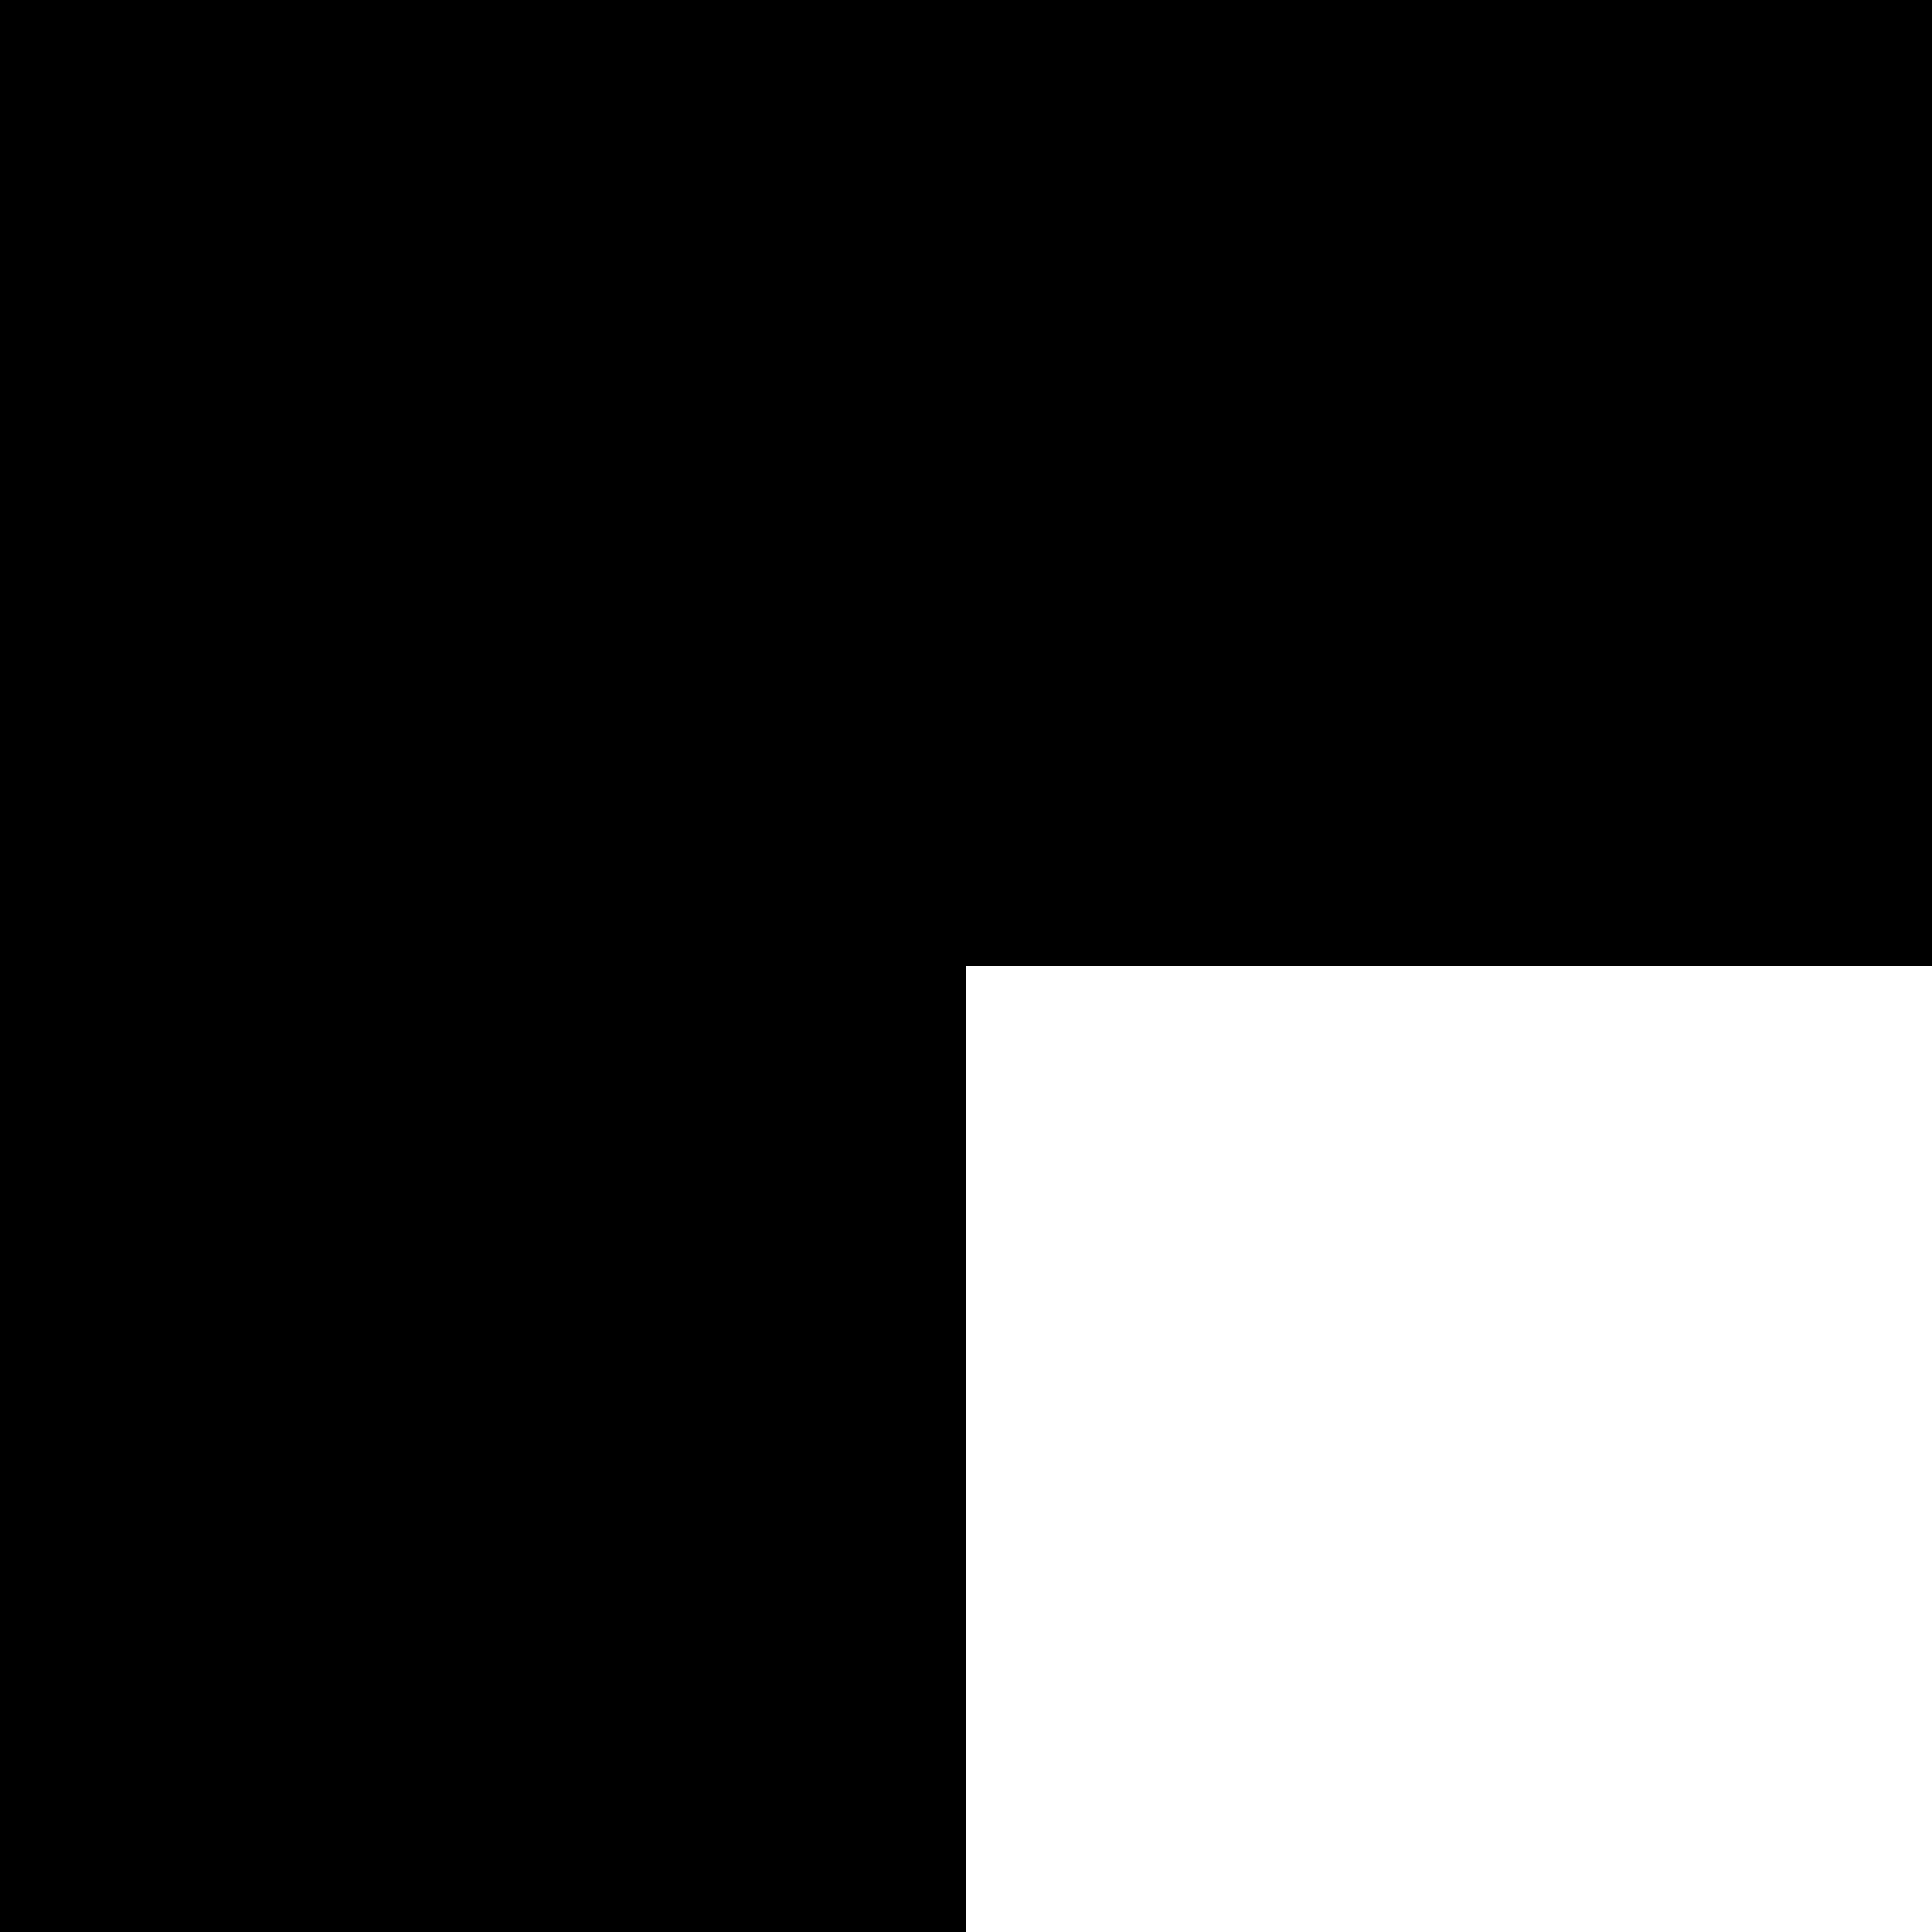
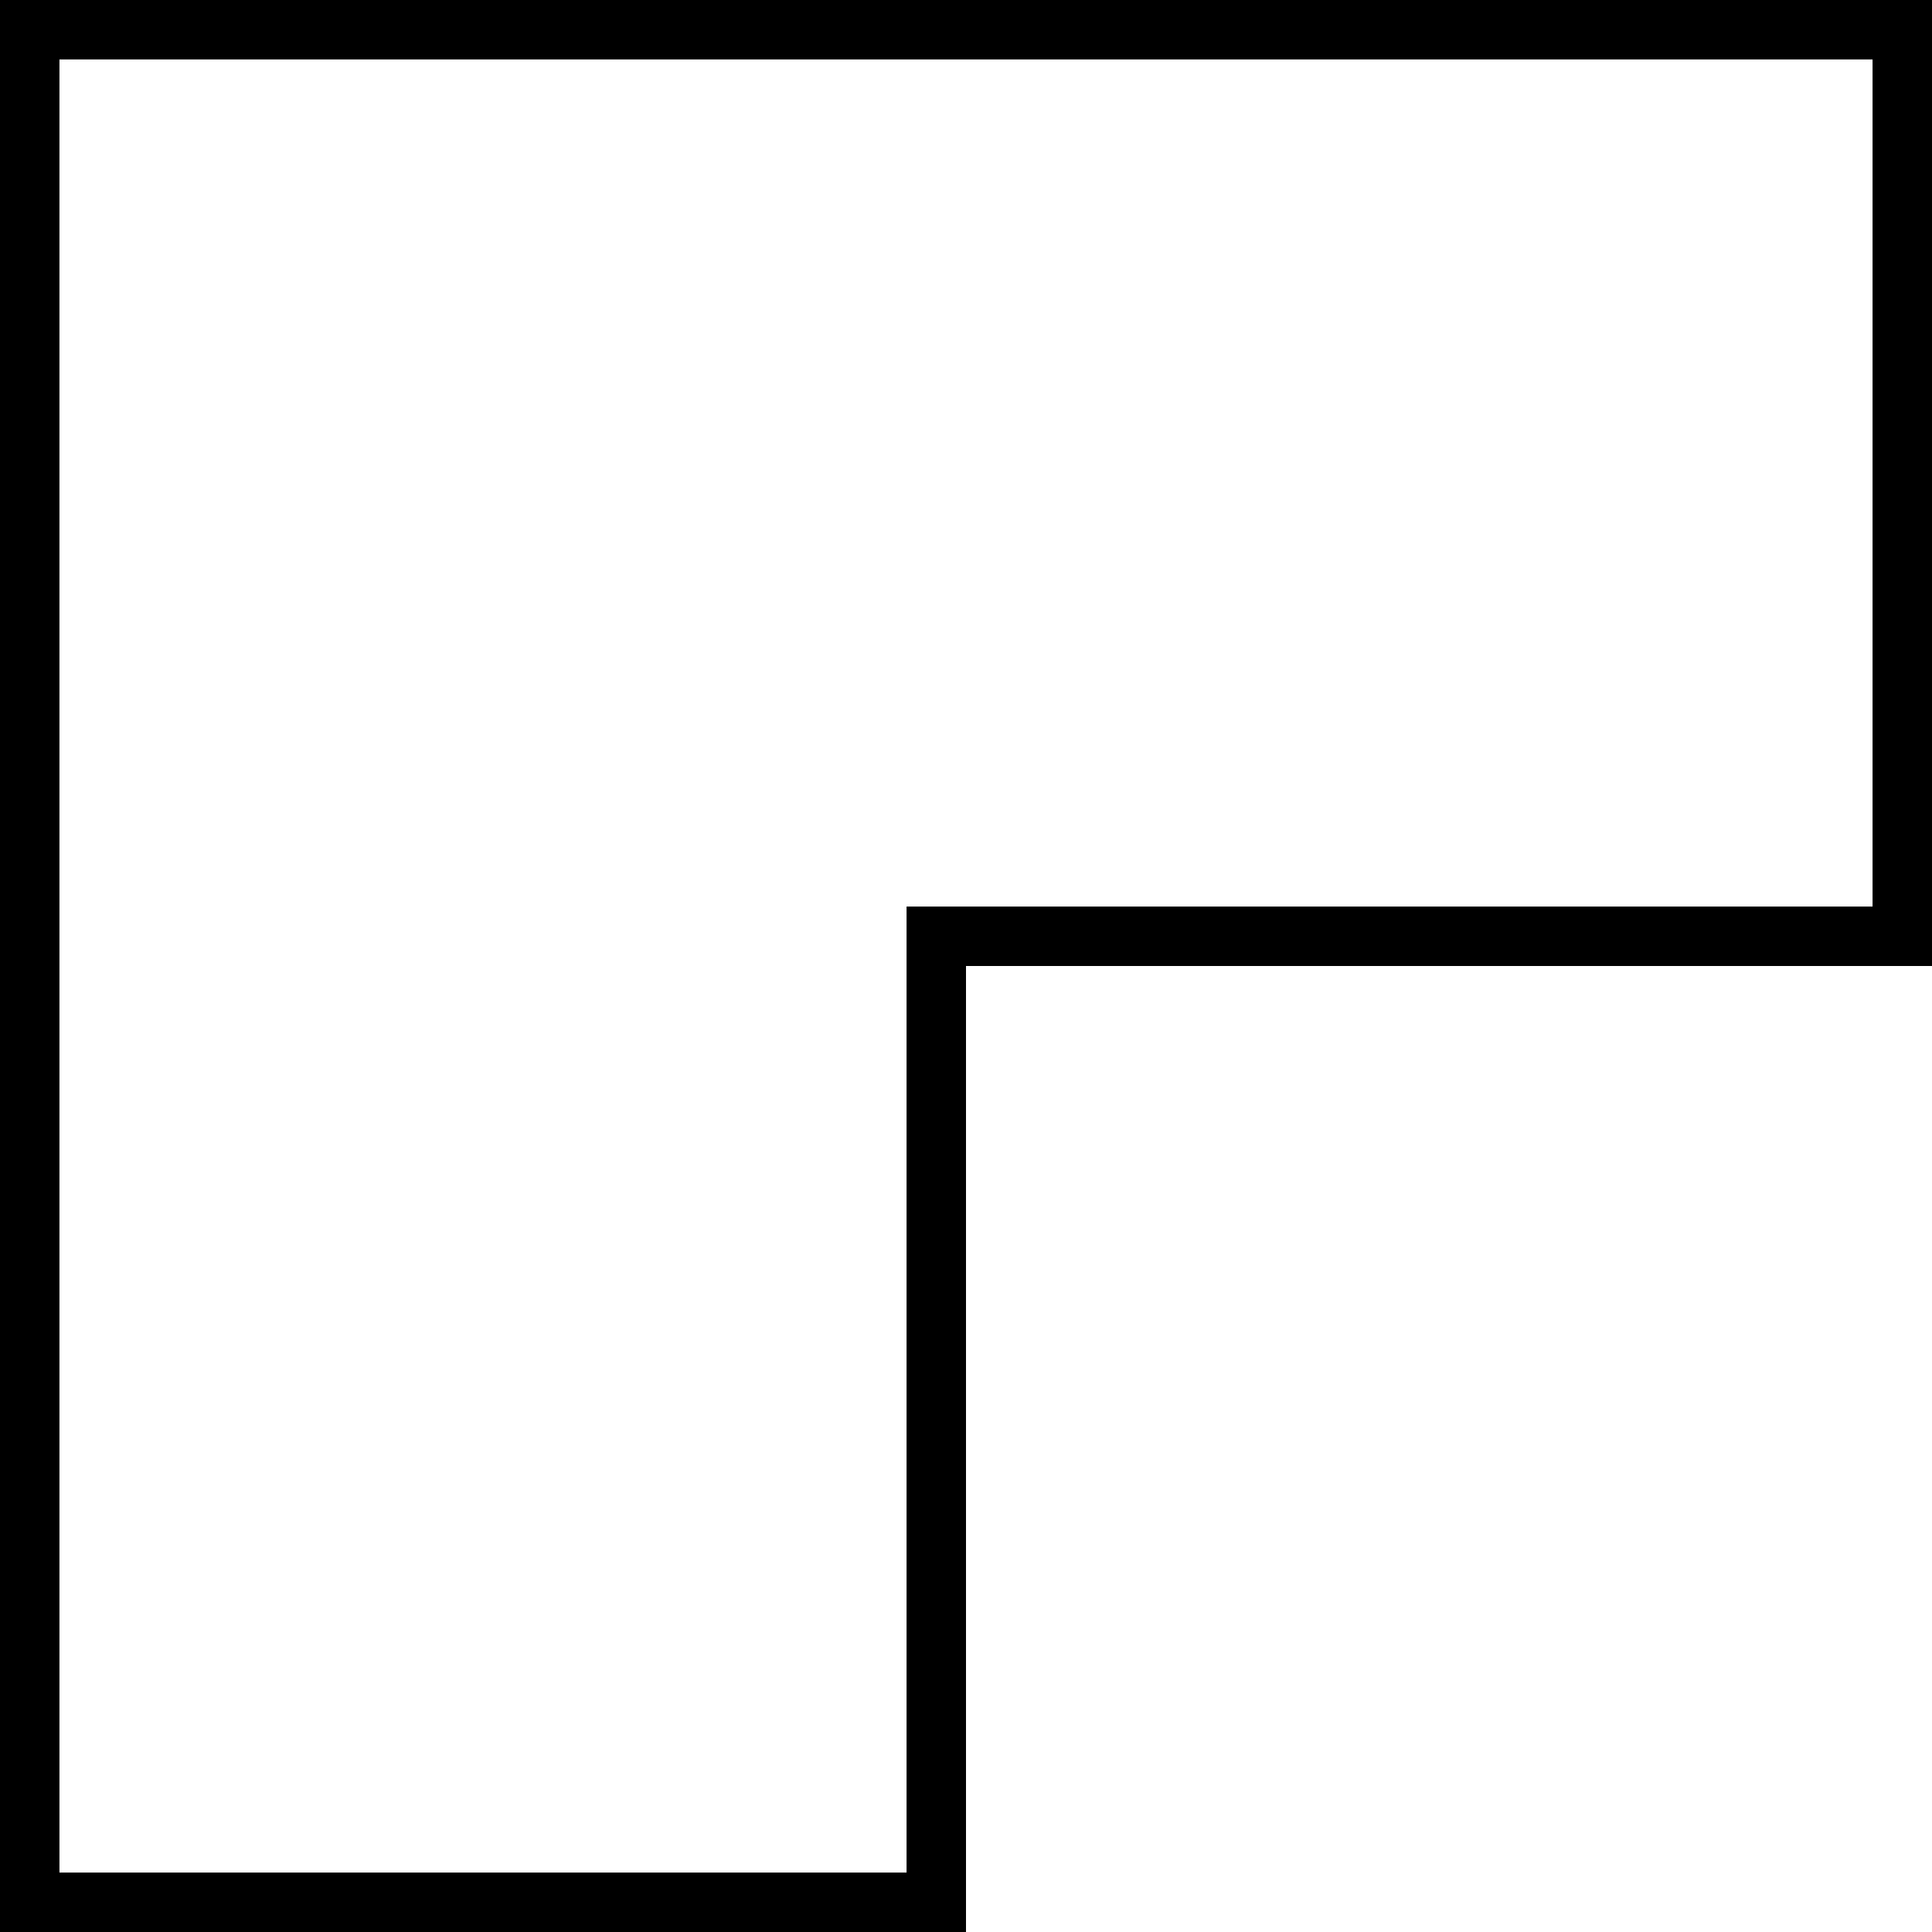
<svg xmlns="http://www.w3.org/2000/svg" version="1.0" width="260pt" height="260pt" viewBox="0 0 260 260" preserveAspectRatio="xMidYMid meet">
  <g transform="translate(0,260) scale(0.1,-0.1)" fill="#000000" stroke="none">
-     <path d="M0 1300 l0 -1300 650 0 650 0 0 650 0 650 650 0 650 0 0 650 0 650 -1300 0 -1300 0 0 -1300z" />
+     <path d="M0 1300 l0 -1300 650 0 650 0 0 650 0 650 650 0 650 0 0 650 0 650 -1300 0 -1300 0 0 -1300z m2520 650 l0 -570 -650 0 -650 0 0 -650 0 -650 -570 0 -570 0 0 1220 0 1220 1220 0 1220 0 0 -570z" />
  </g>
</svg>
